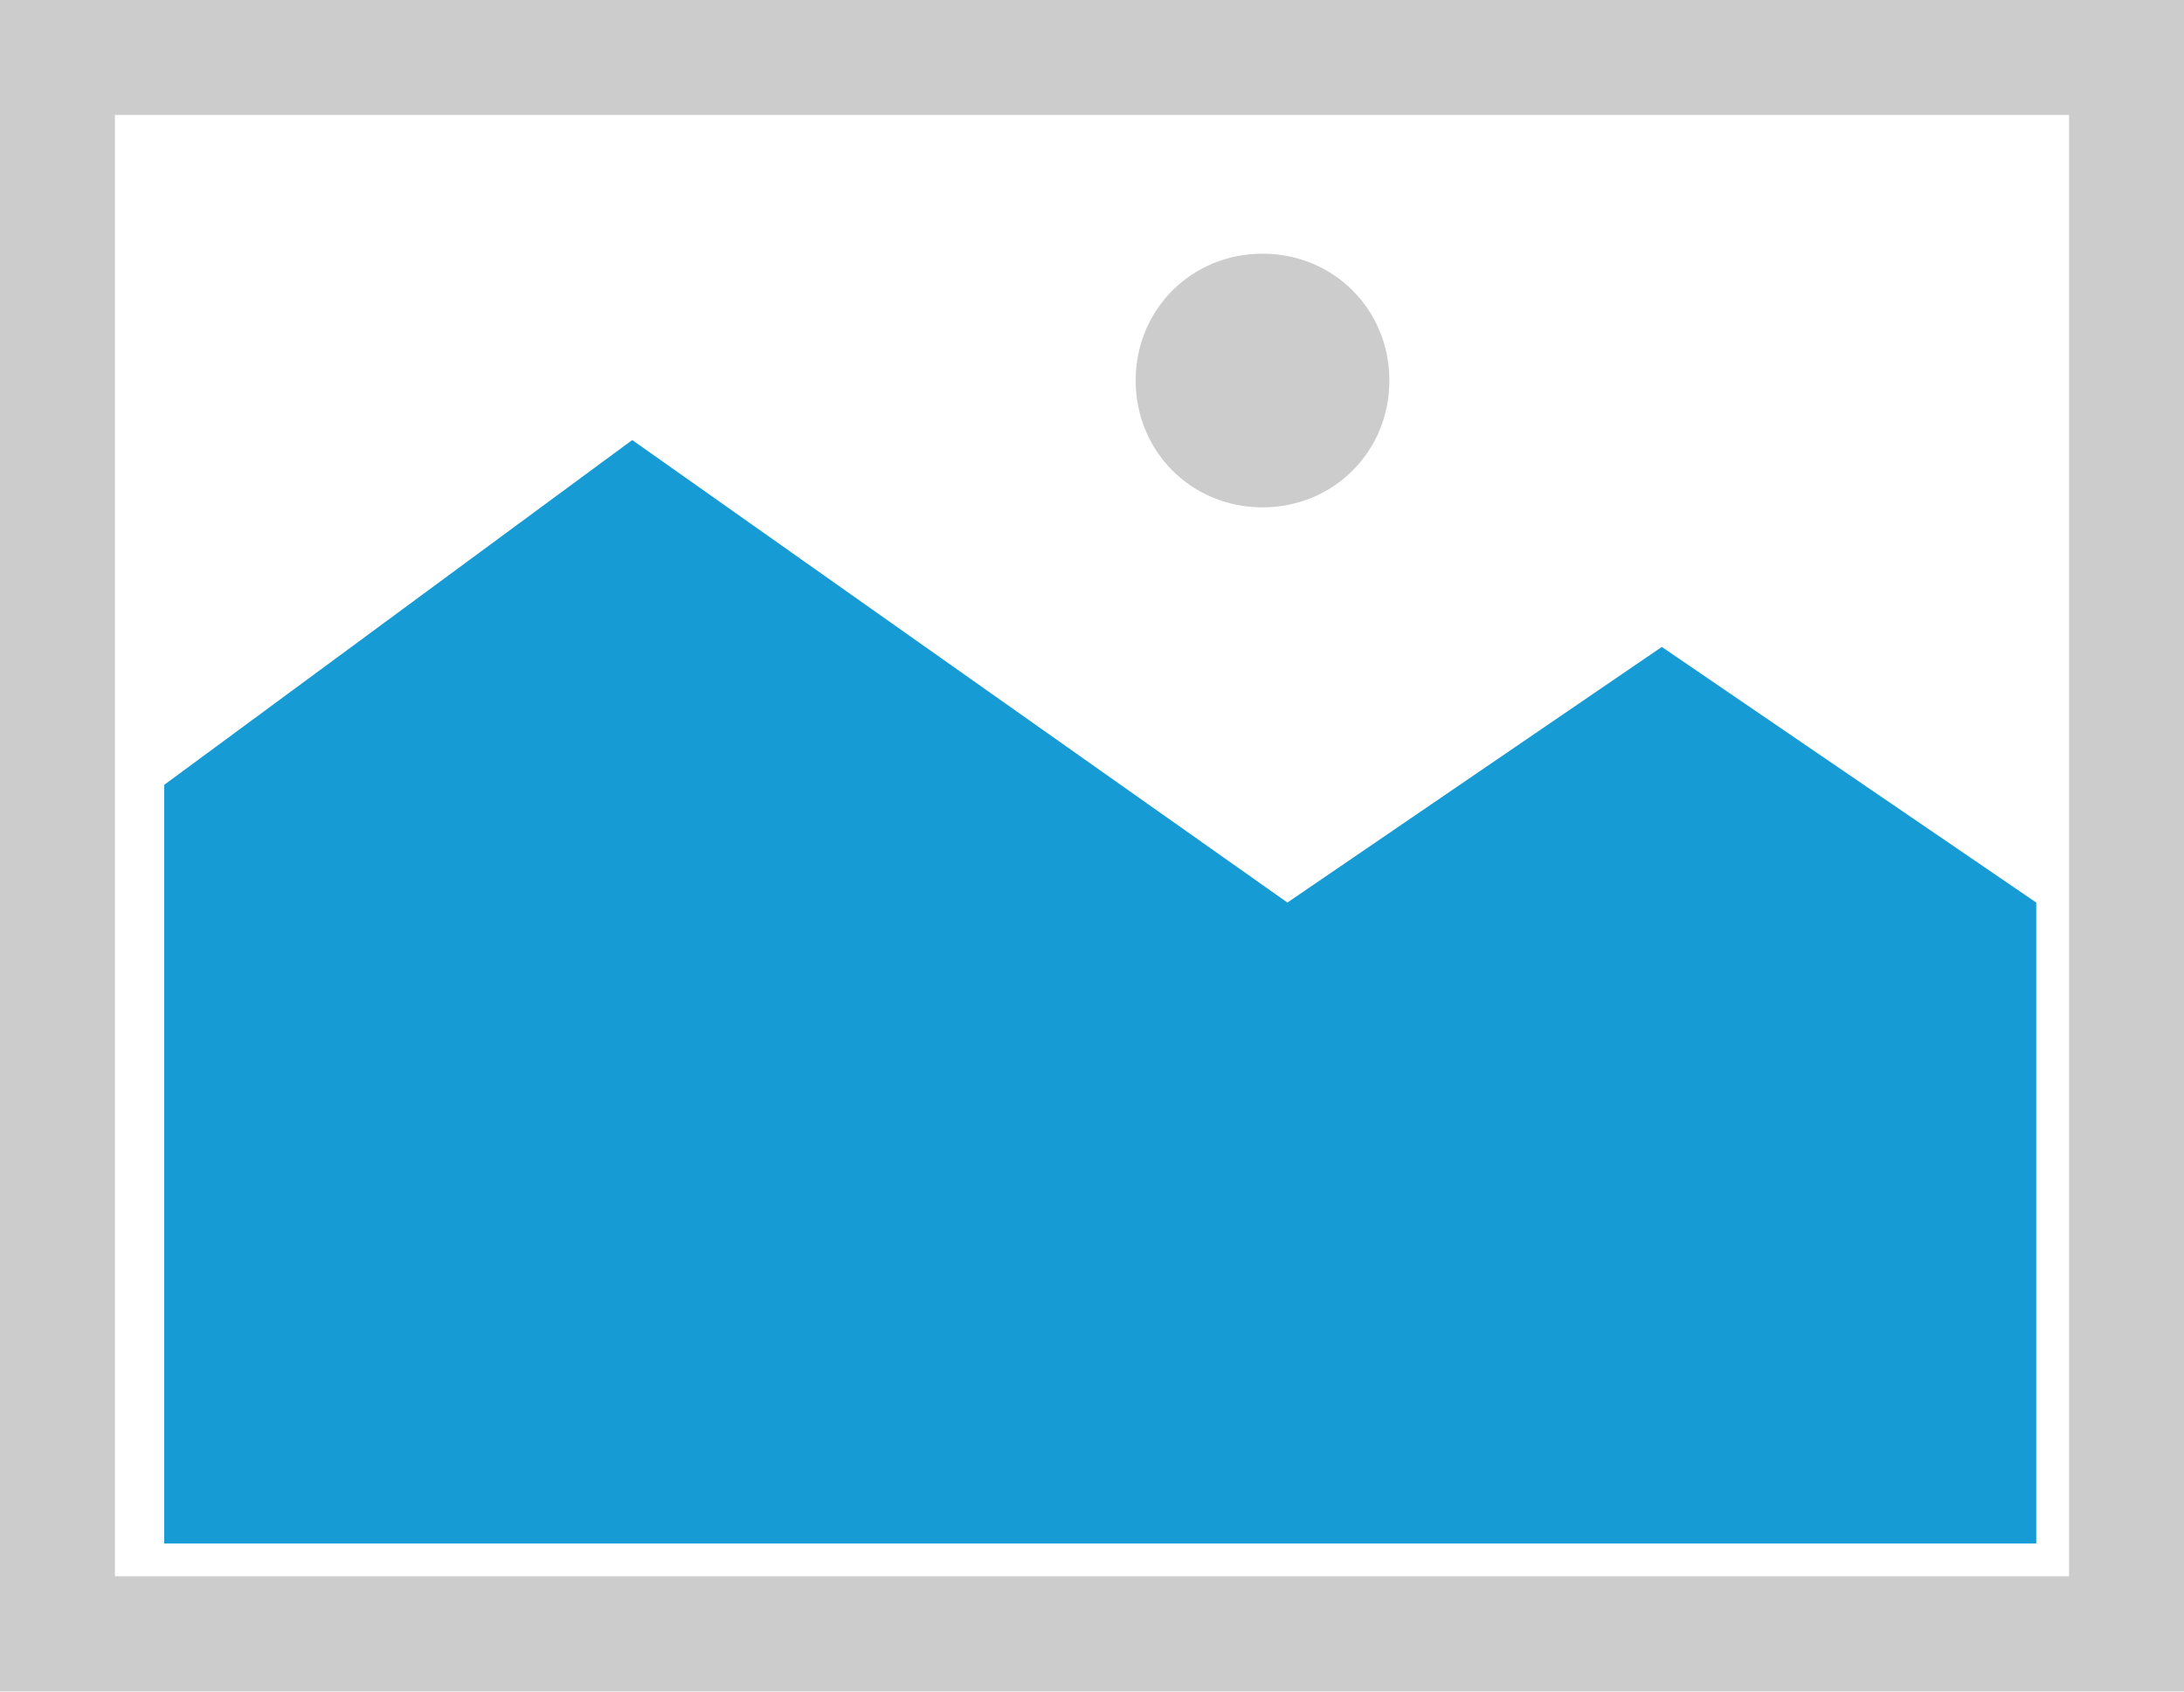
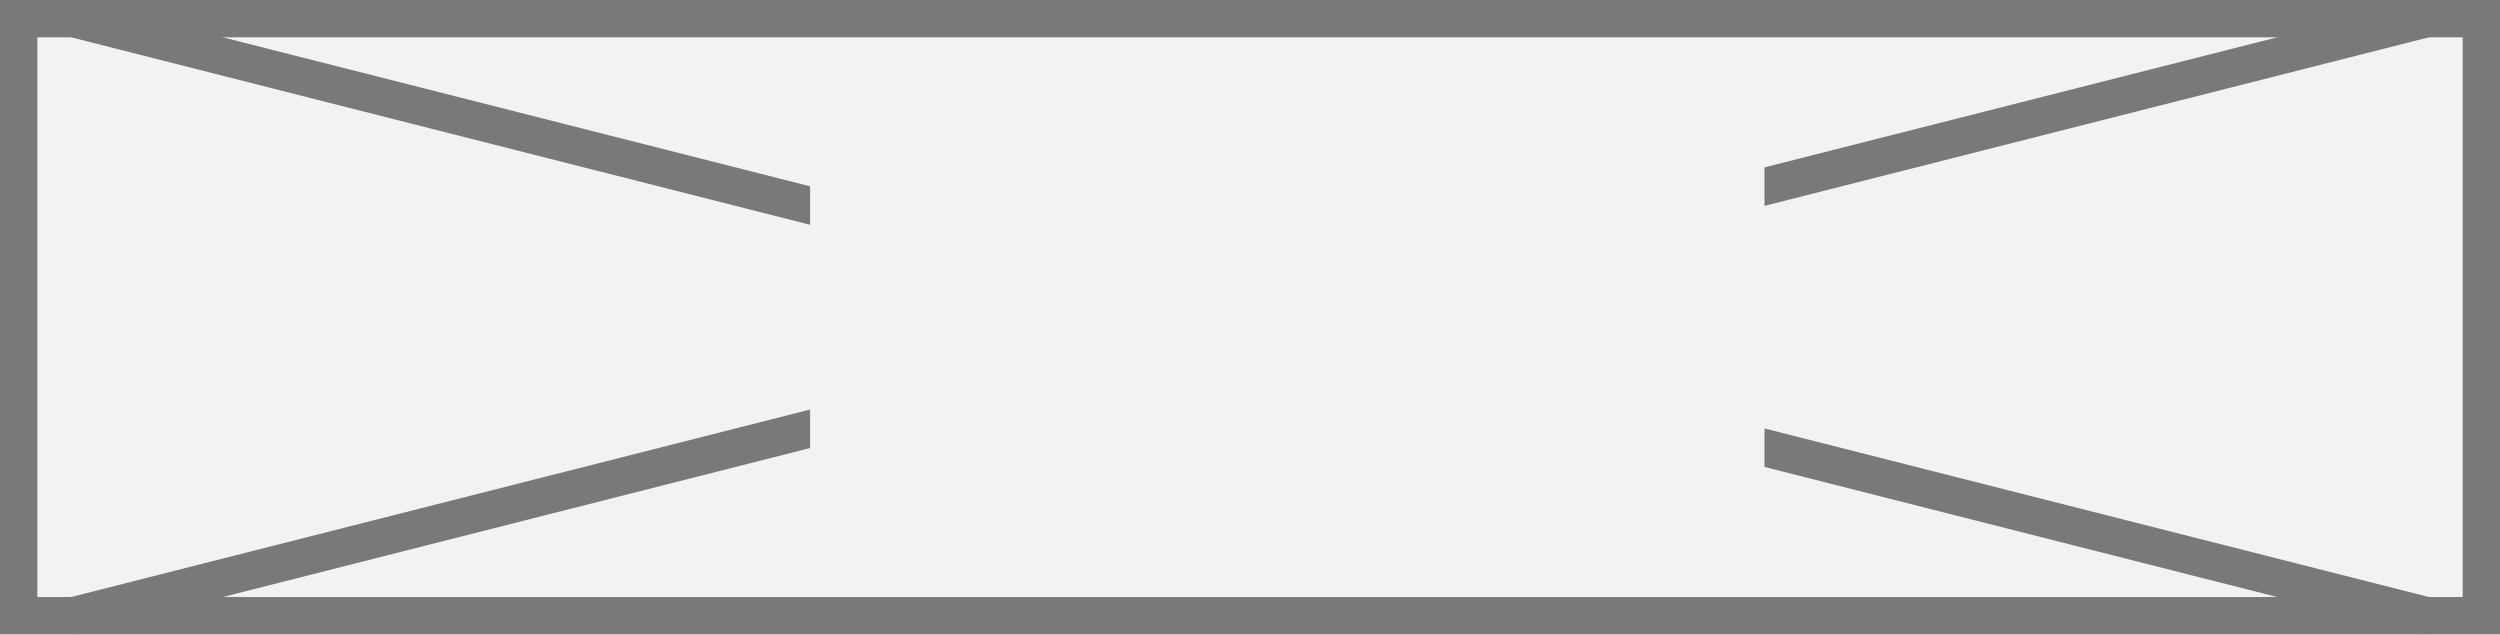
- <svg xmlns="http://www.w3.org/2000/svg" version="1.1" width="133px" height="103px">
-   <g transform="matrix(1 0 0 1 -1193 -327 )">
-     <path d="M 1193 327  L 1326 327  L 1326 430  L 1193 430  L 1193 327  " fill-rule="nonzero" fill="#cccccc" stroke="none" />
-     <path d="M 1200 334  L 1319 334  L 1319 423  L 1200 423  L 1200 334  " fill-rule="nonzero" fill="#ffffff" stroke="none" />
-     <path d="M 1269.885 357.9  C 1265.559 357.9  1262.16 354.501  1262.16 350.175  C 1262.16 345.849  1265.559 342.45  1269.885 342.45  C 1274.211 342.45  1277.61 345.849  1277.61 350.175  C 1277.61 354.501  1274.211 357.9  1269.885 357.9  " fill-rule="nonzero" fill="#cccccc" stroke="none" />
-     <path d="M 1203 421  L 1203 374.8  L 1231.5 353.8  L 1271.4 381.968  L 1294.2 366.4  L 1317 381.968  L 1317 421  L 1203 421  " fill-rule="nonzero" fill="#169bd5" stroke="none" />
+ <svg xmlns="http://www.w3.org/2000/svg" version="1.1" width="67px" height="17px">
+   <defs>
+     <mask fill="white" id="clip87">
+       <path d="M 1273.711 1239  L 1299.289 1239  L 1299.289 1258  L 1273.711 1258  Z M 1252 1239  L 1319 1239  L 1319 1256  L 1252 1256  Z " fill-rule="evenodd" />
+     </mask>
+   </defs>
+   <g transform="matrix(1 0 0 1 -1252 -1239 )">
+     <path d="M 1252.5 1239.5  L 1318.5 1239.5  L 1318.5 1255.5  L 1252.5 1255.5  L 1252.5 1239.5  Z " fill-rule="nonzero" fill="#f2f2f2" stroke="none" />
+     <path d="M 1252.5 1239.5  L 1318.5 1239.5  L 1318.5 1255.5  L 1252.5 1255.5  L 1252.5 1239.5  Z " stroke-width="1" stroke="#797979" fill="none" />
+     <path d="M 1253.91 1239.485  L 1317.09 1255.515  M 1317.09 1239.485  L 1253.91 1255.515  " stroke-width="1" stroke="#797979" fill="none" mask="url(#clip87)" />
  </g>
</svg>
